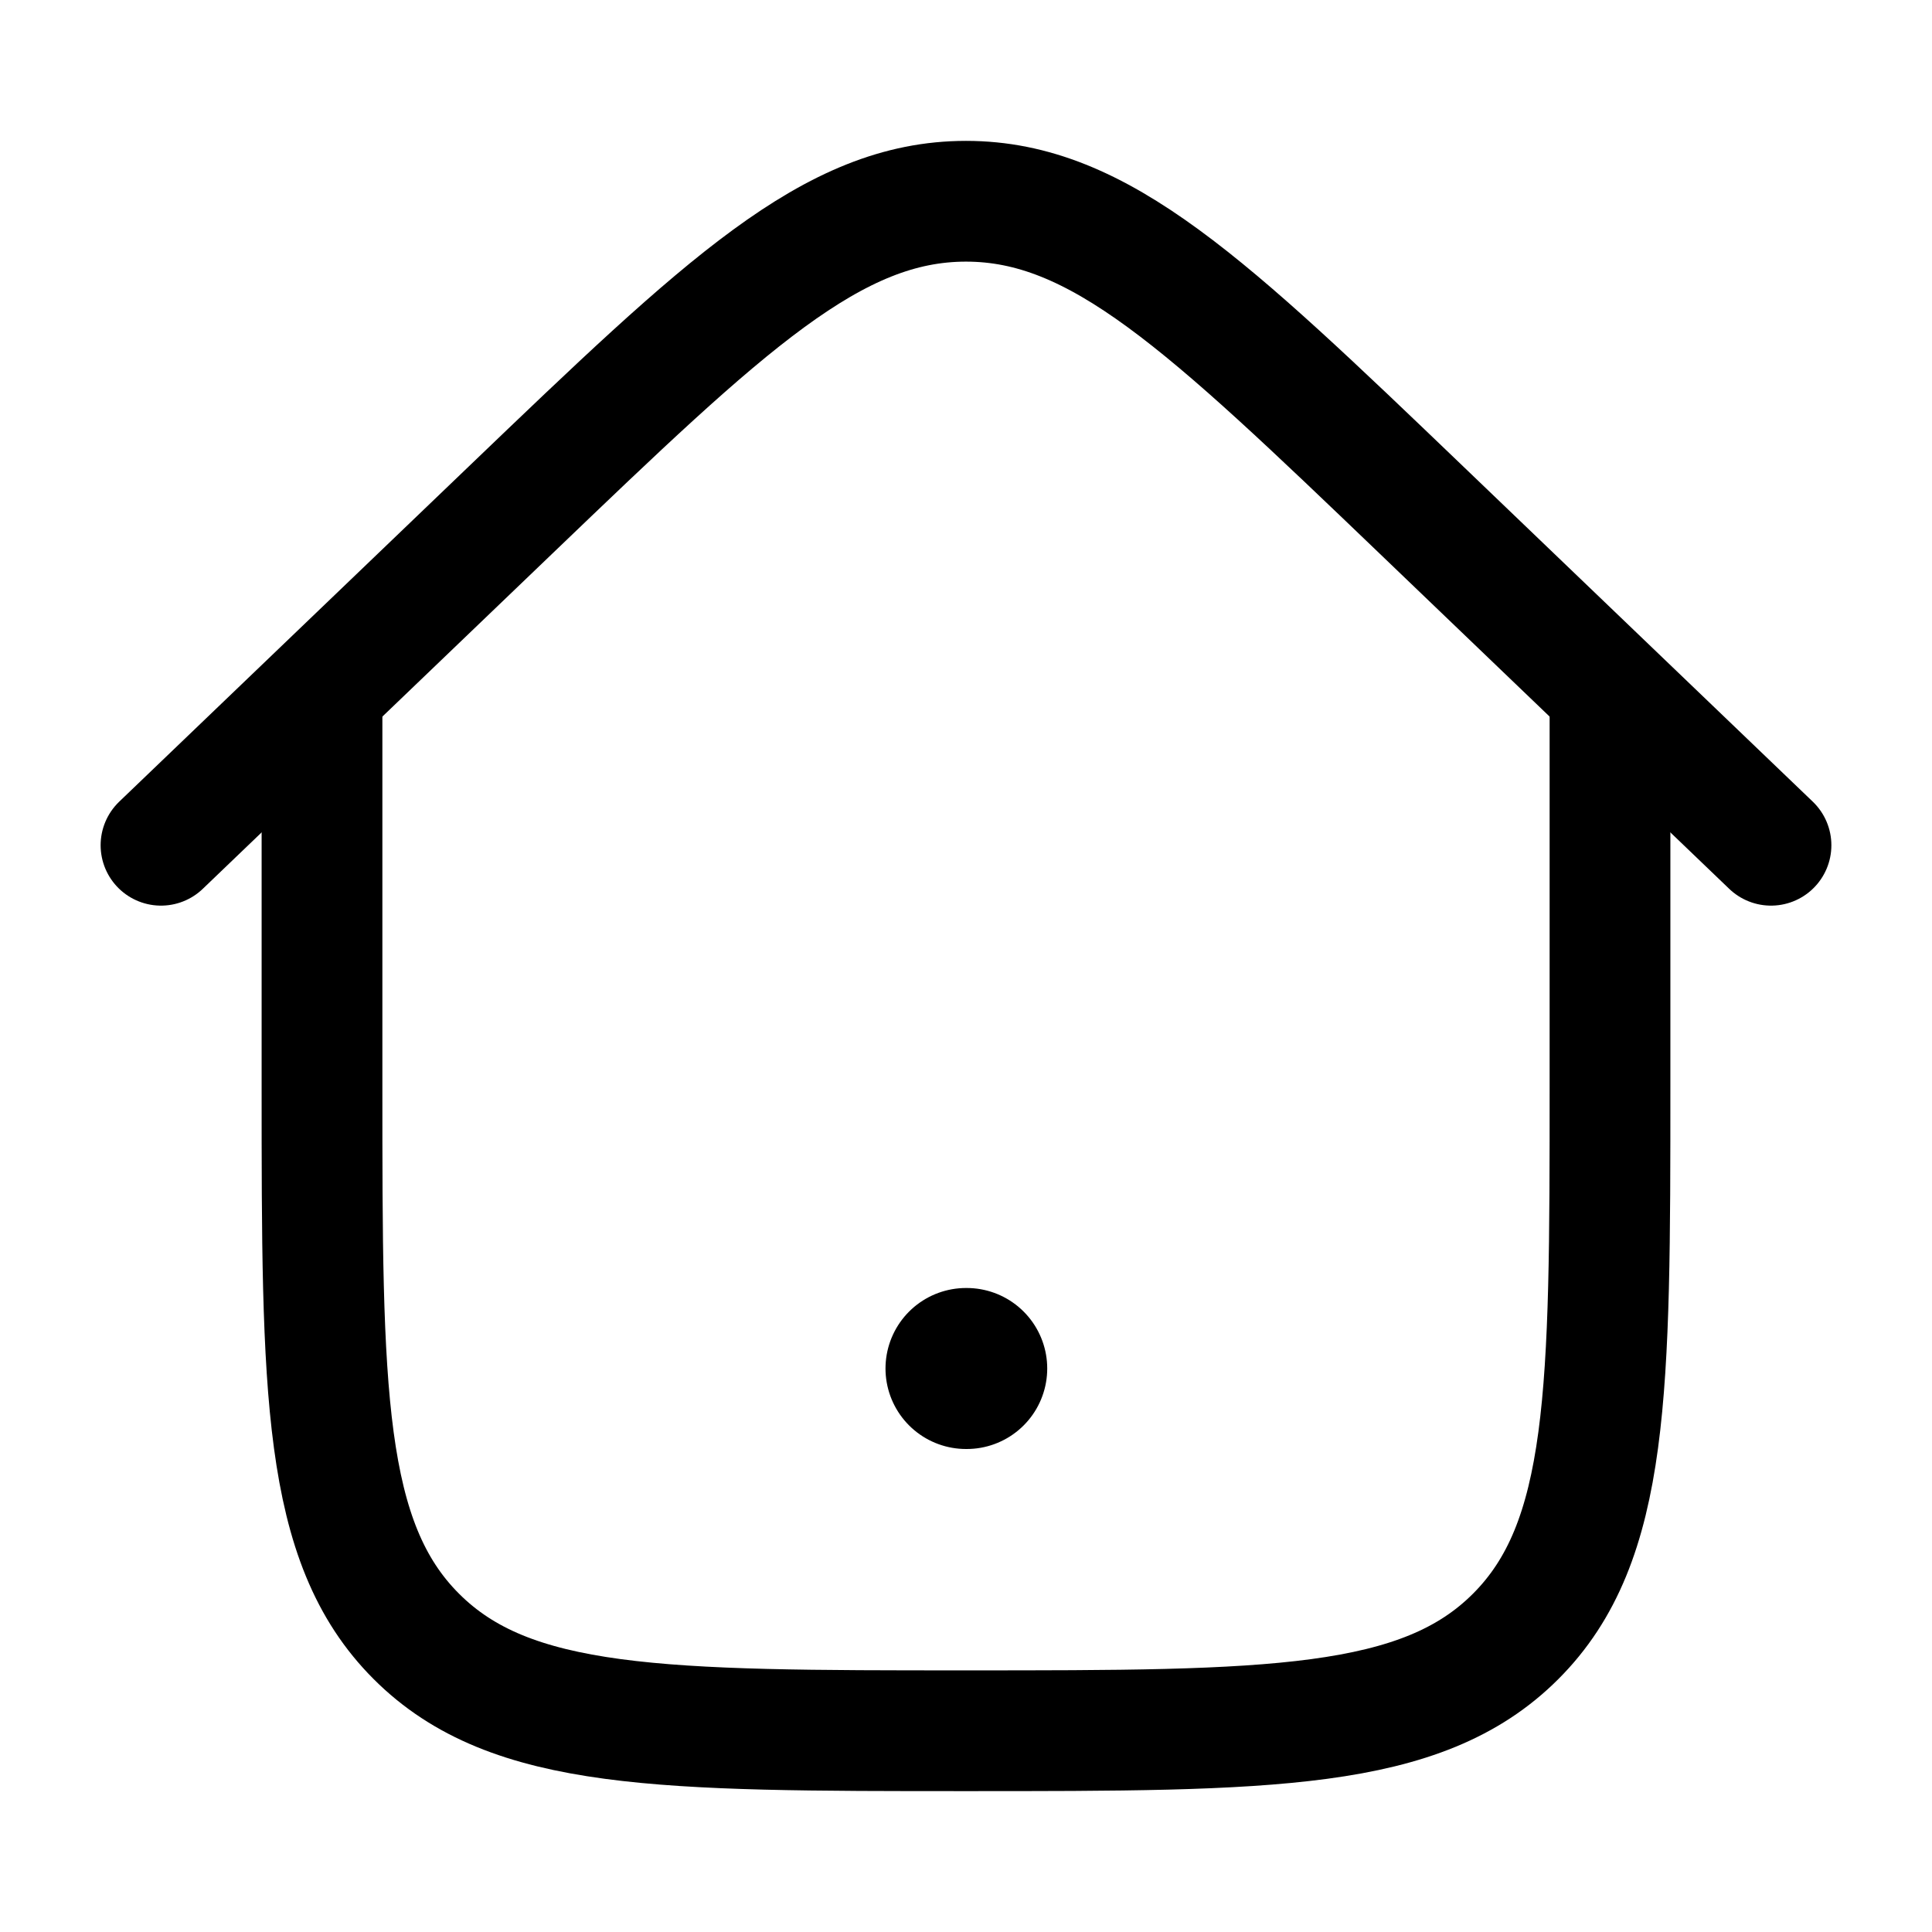
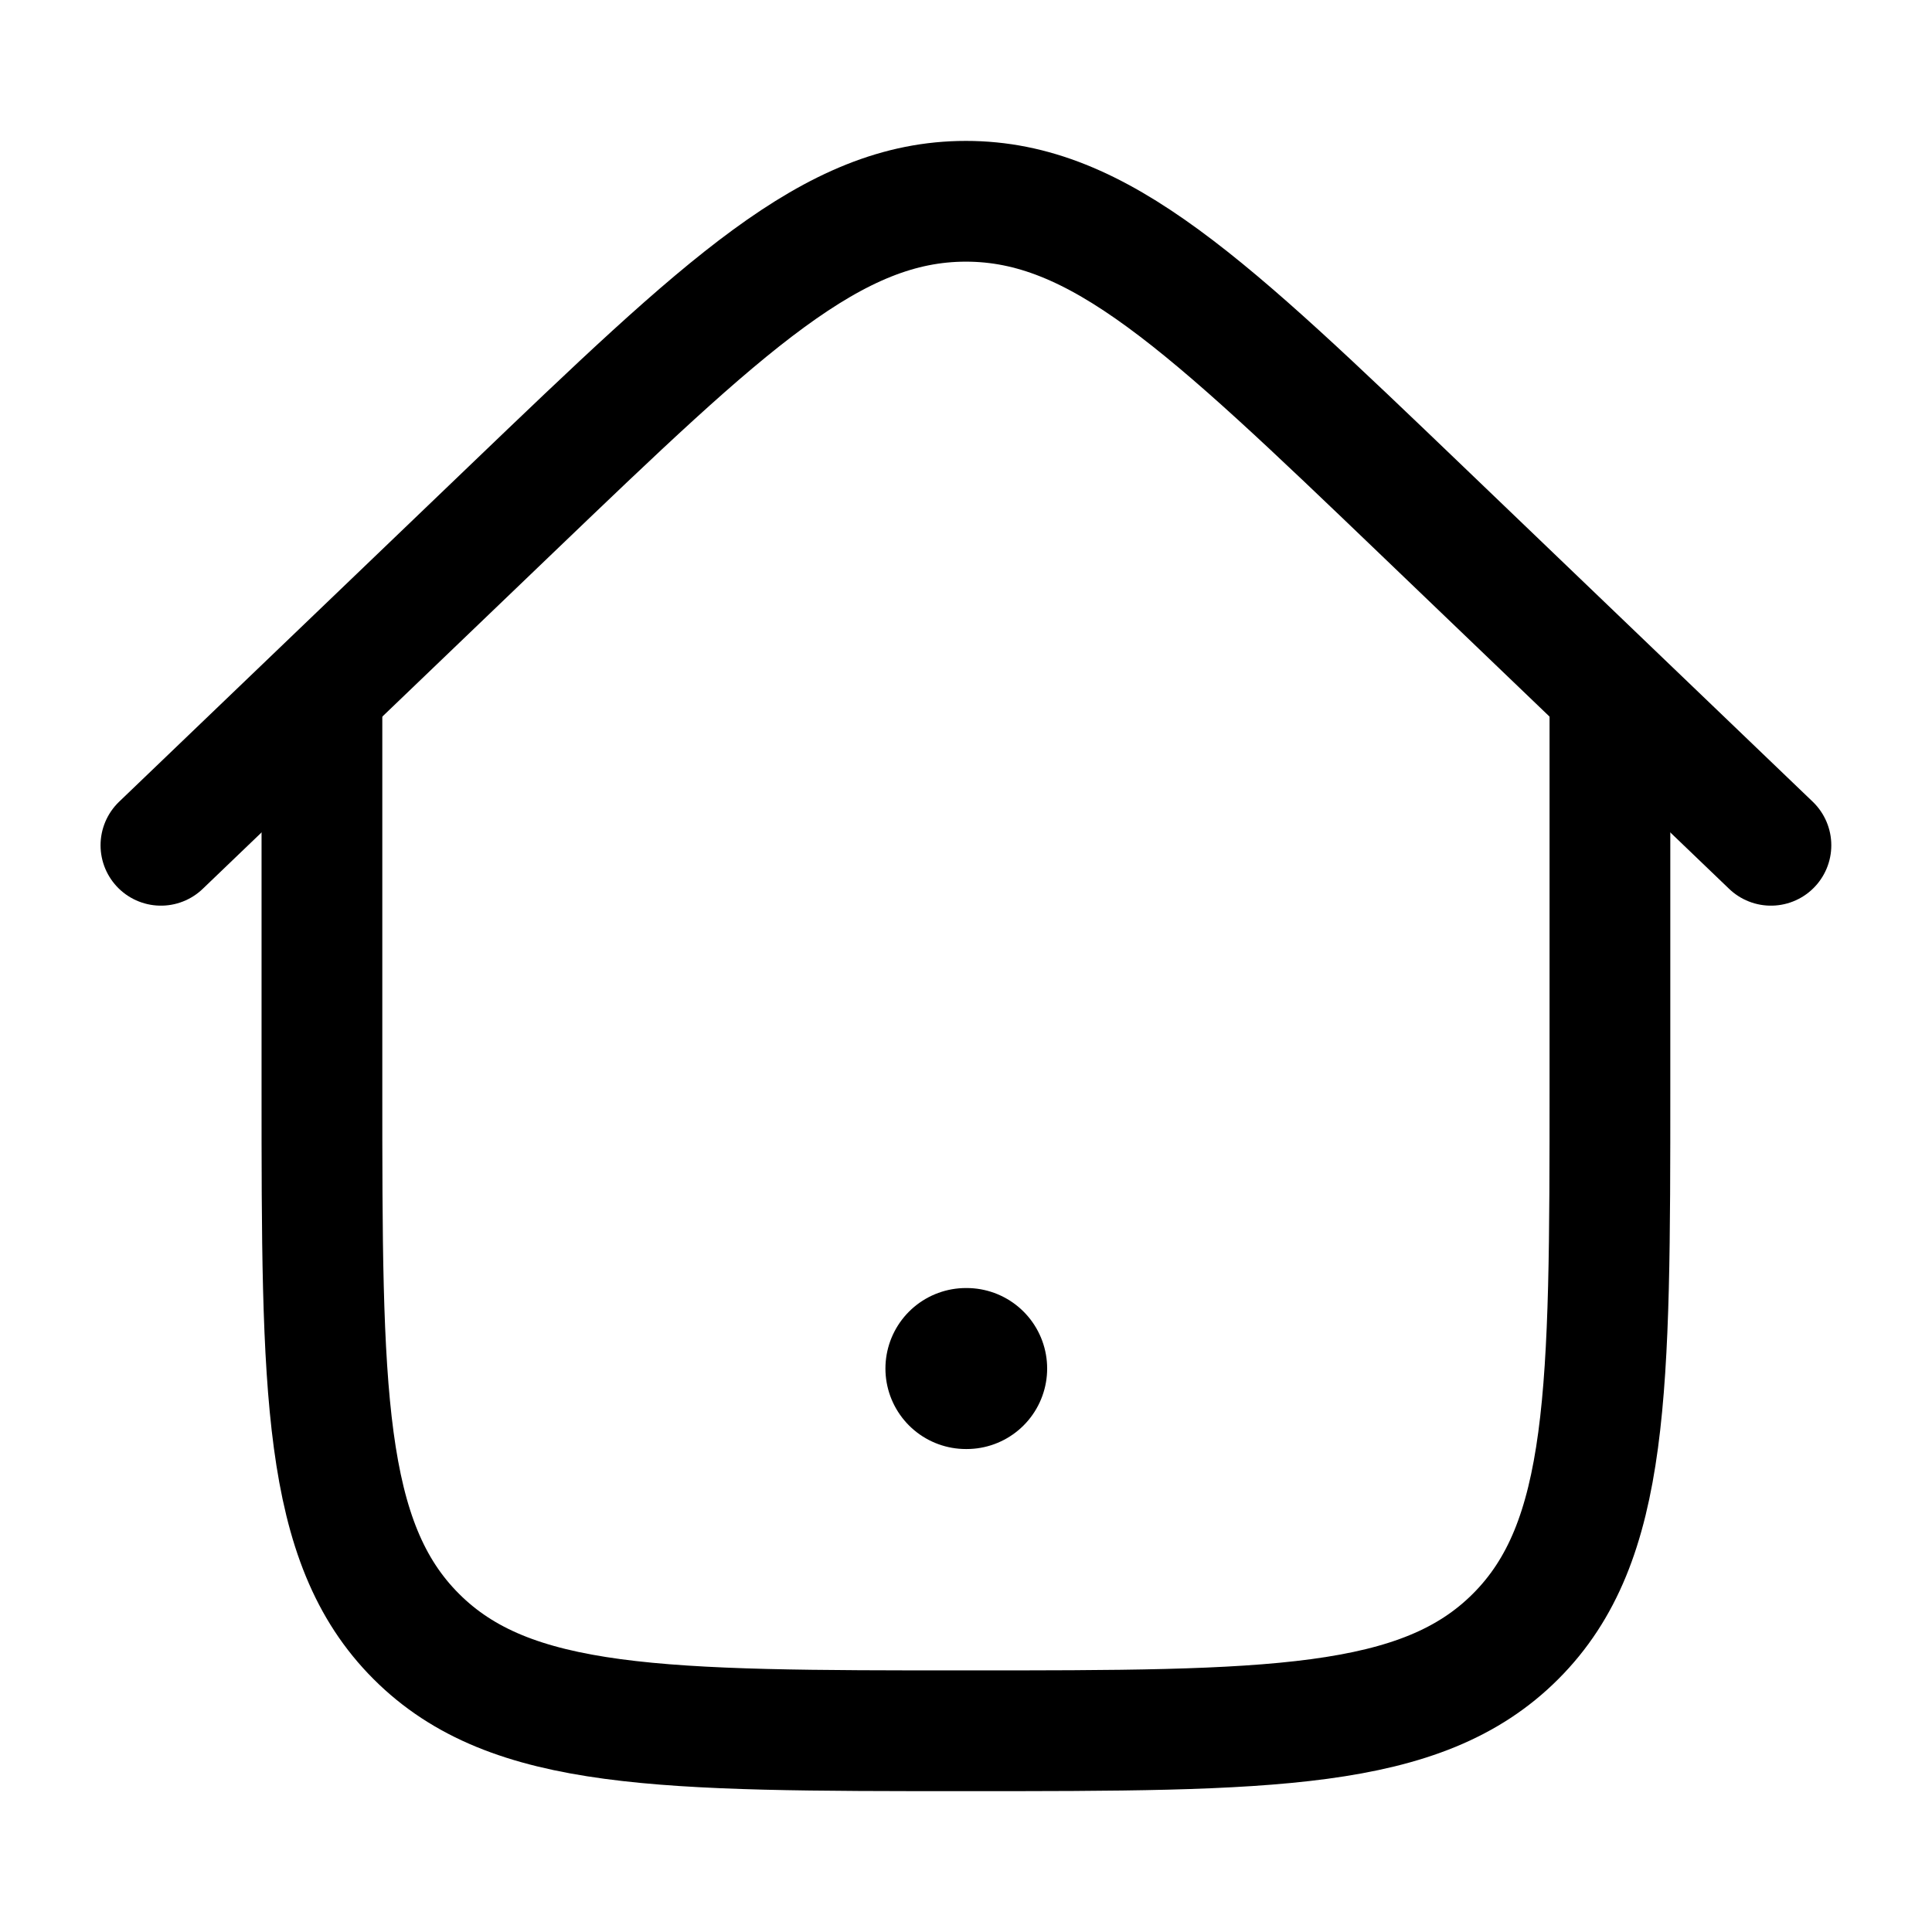
<svg xmlns="http://www.w3.org/2000/svg" width="24" height="24" viewBox="0 0 24 24" fill="none">
-   <path d="M12 17H12.009" stroke="#000000" stroke-width="2" stroke-linecap="round" stroke-linejoin="round" />
-   <path d="M20 8.5V13.5C20 17.271 20 19.157 18.828 20.328C17.657 21.5 15.771 21.5 12 21.5C8.229 21.5 6.343 21.5 5.172 20.328C4 19.157 4 17.271 4 13.5V8.5" stroke="#000000" stroke-width="1.5" />
-   <path d="M22 10.5L17.657 6.335C14.99 3.778 13.657 2.5 12 2.5C10.343 2.5 9.01 3.778 6.343 6.335L2 10.5" stroke="#000000" stroke-width="1.5" stroke-linecap="round" />
+   <g transform="translate(1.2491,1.7504)">
+     <g>
+       <path d="M10.75 15.25H10.759" stroke="#000000" stroke-width="2" stroke-linecap="round" stroke-linejoin="round" />
+       <path d="M18.75 6.75V11.75C18.75 15.521 18.75 17.407 17.578 18.578C16.407 19.75 14.521 19.75 10.75 19.75C6.979 19.75 5.093 19.75 3.922 18.578C2.75 17.407 2.75 15.521 2.75 11.75V6.75" stroke="#000000" stroke-width="1.5" />
+       <path d="M20.75 8.75L16.407 4.585C13.74 2.028 12.407 0.75 10.75 0.75C9.093 0.75 7.76 2.028 5.093 4.585L0.75 8.75" stroke="#000000" stroke-width="1.5" stroke-linecap="round" />
+     </g>
+   </g>
</svg>
